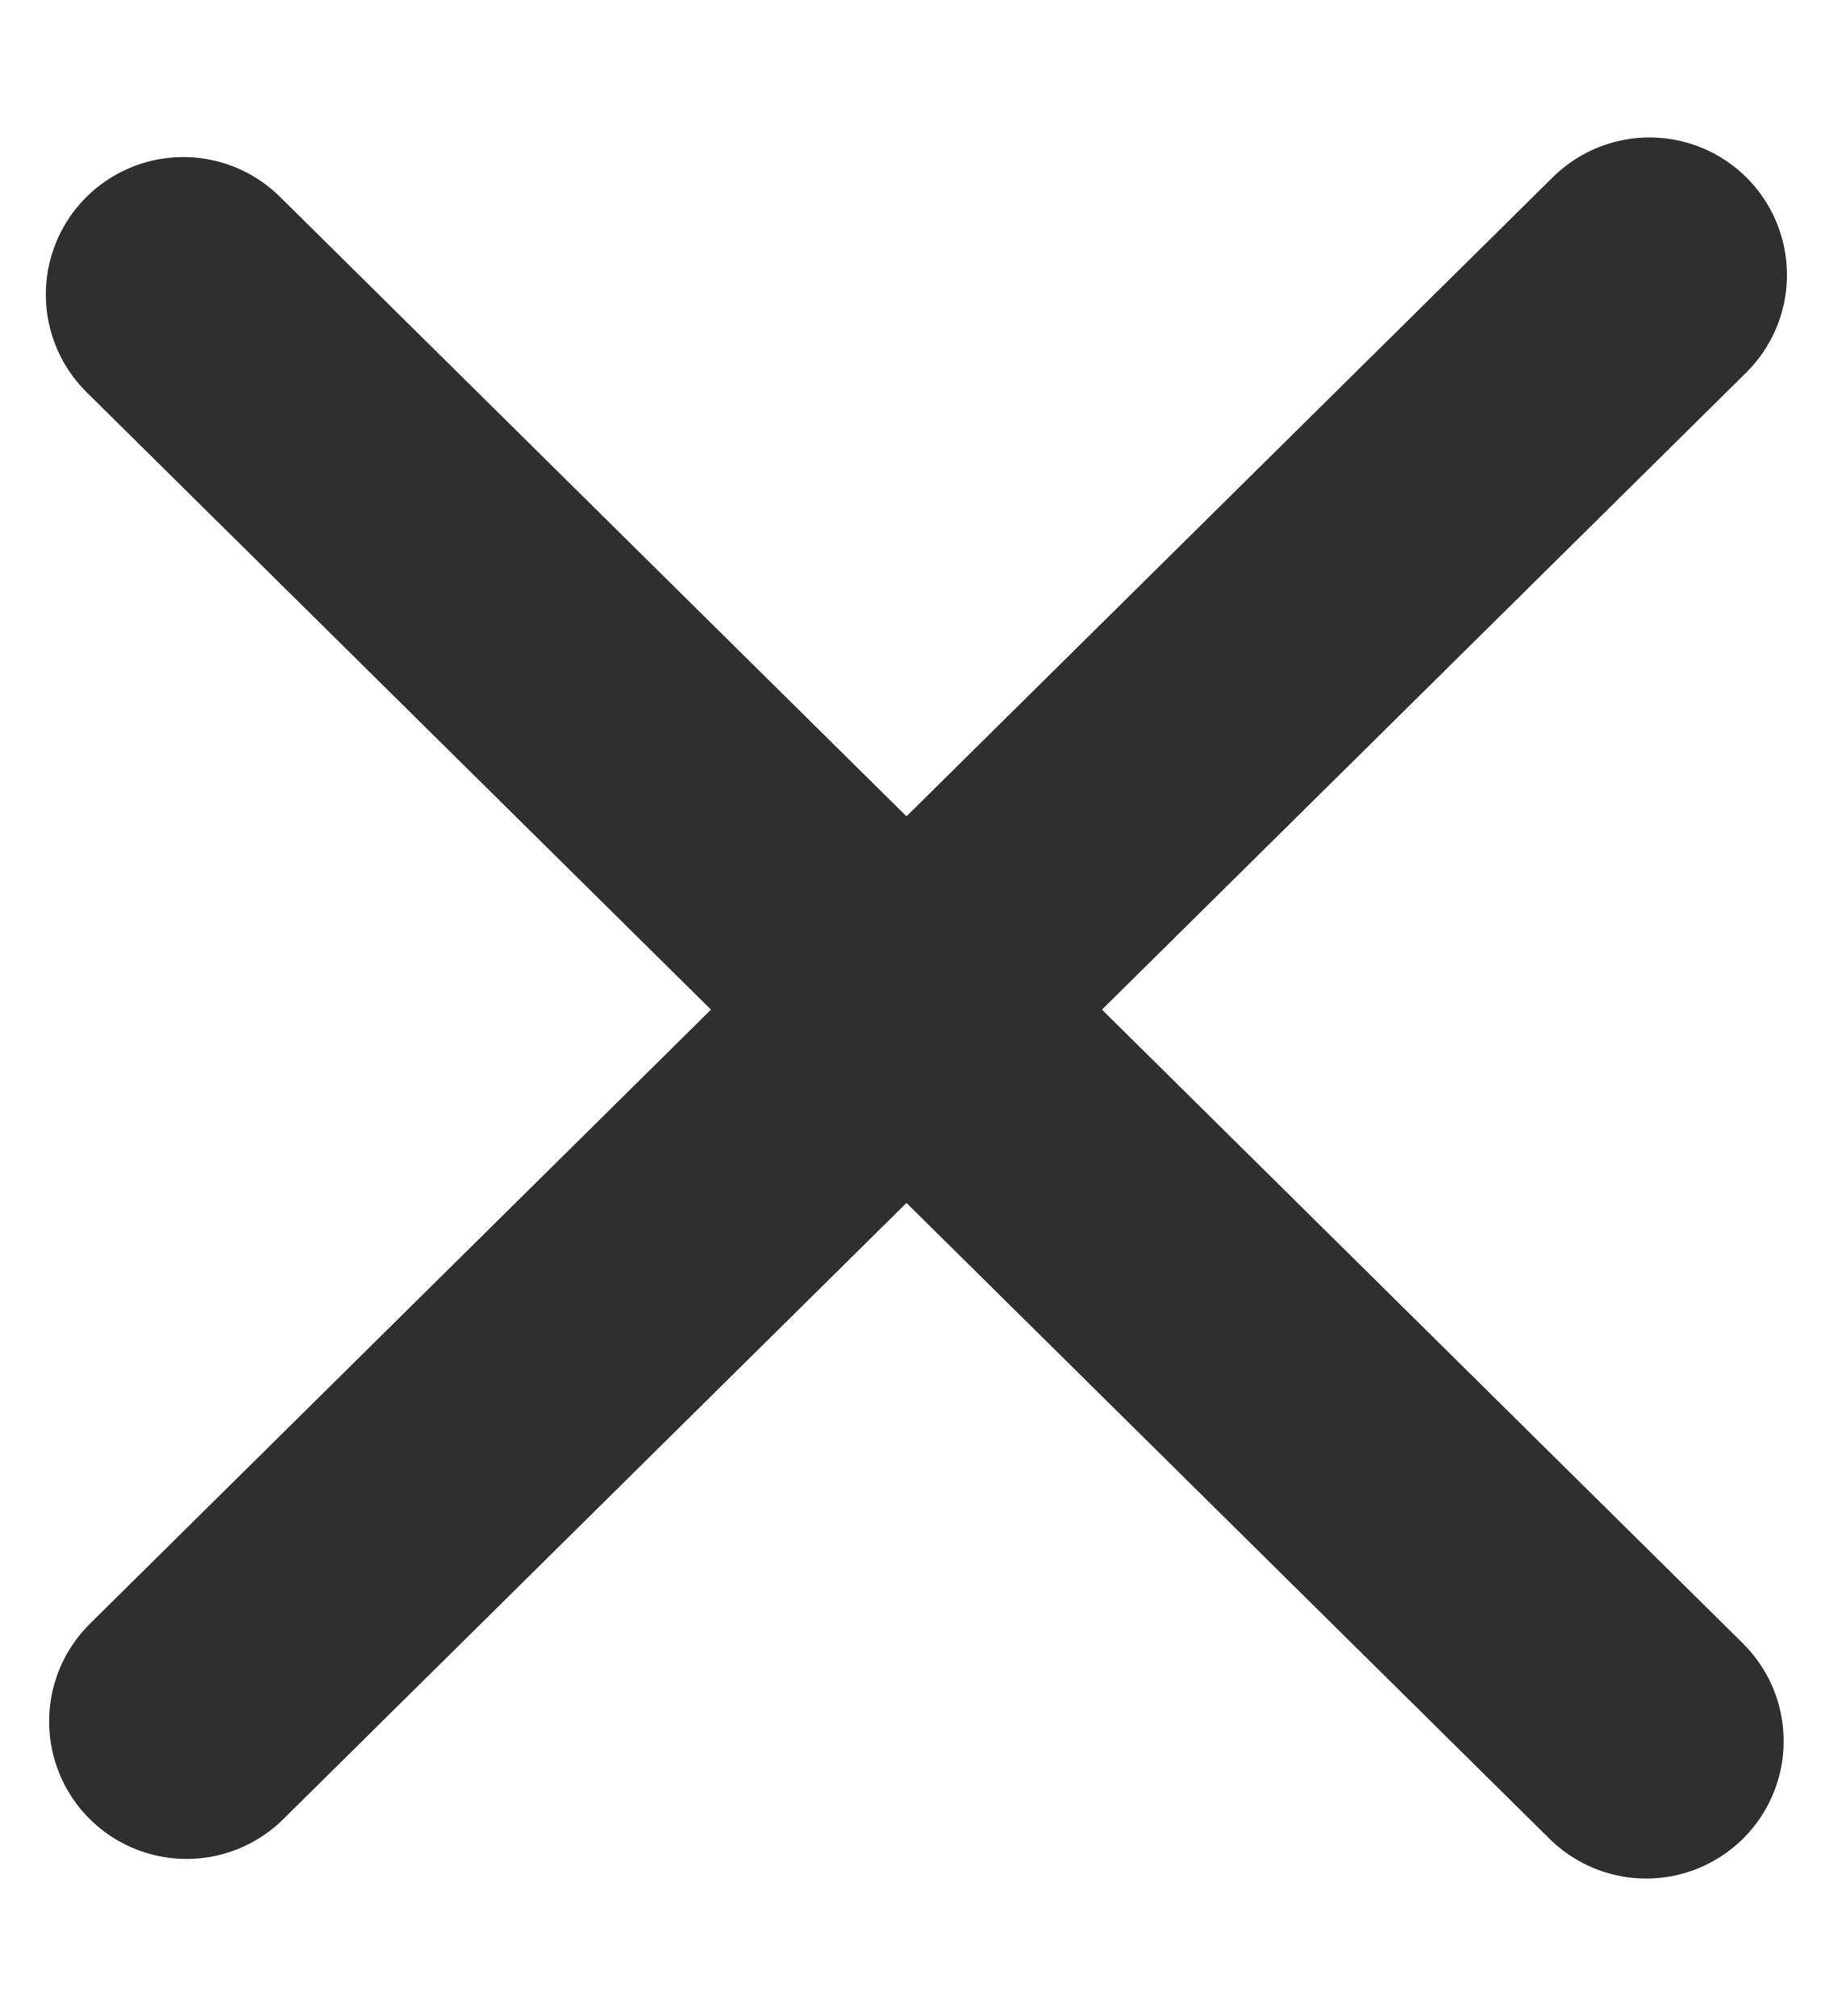
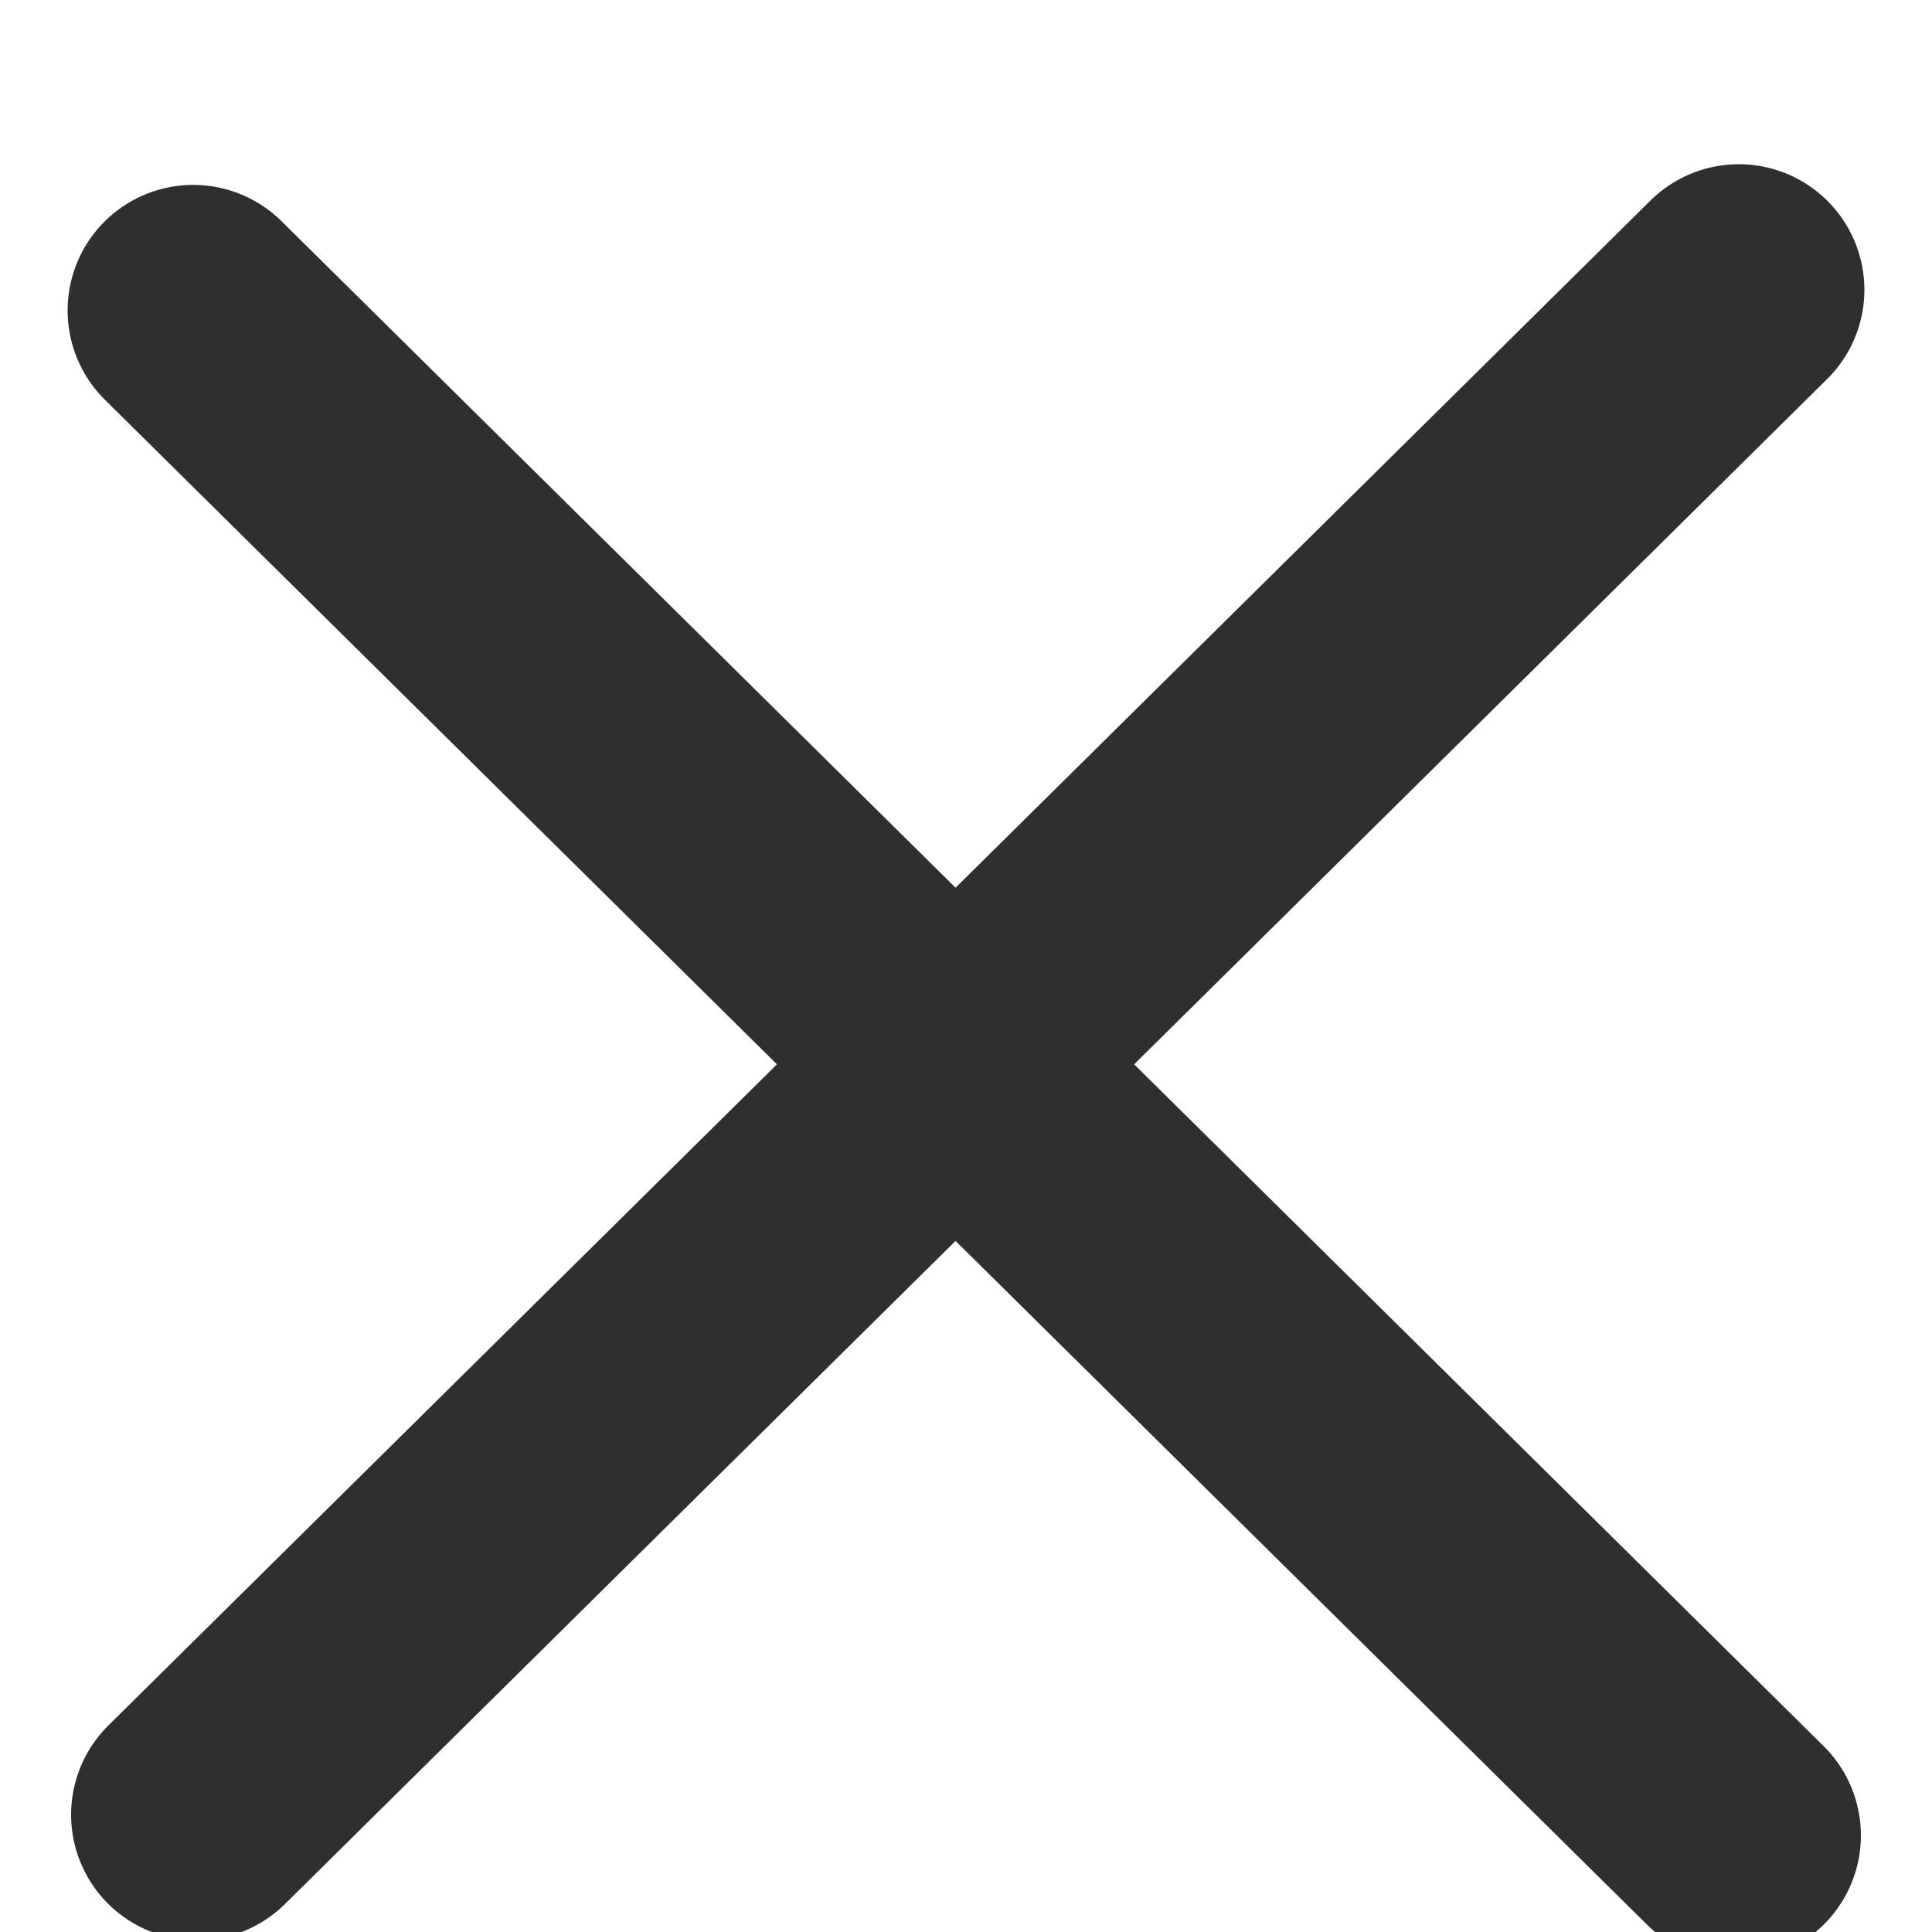
- <svg xmlns="http://www.w3.org/2000/svg" width="10" height="11" viewBox="0 0 10 11" fill="none">
-   <path d="M8.982 9.5L1 1.607M1.018 9.393L9 1.5" stroke="#2F2F2F" stroke-width="1.5" stroke-linecap="round" />
+ <svg xmlns="http://www.w3.org/2000/svg" width="10" height="10" viewBox="0 0 10 10" fill="none">
+   <path d="M8.982 9.5L1 1.607M1.018 9.393L9 1.5" stroke="#2F2F2F" stroke-width="1.3" stroke-linecap="round" />
</svg>
